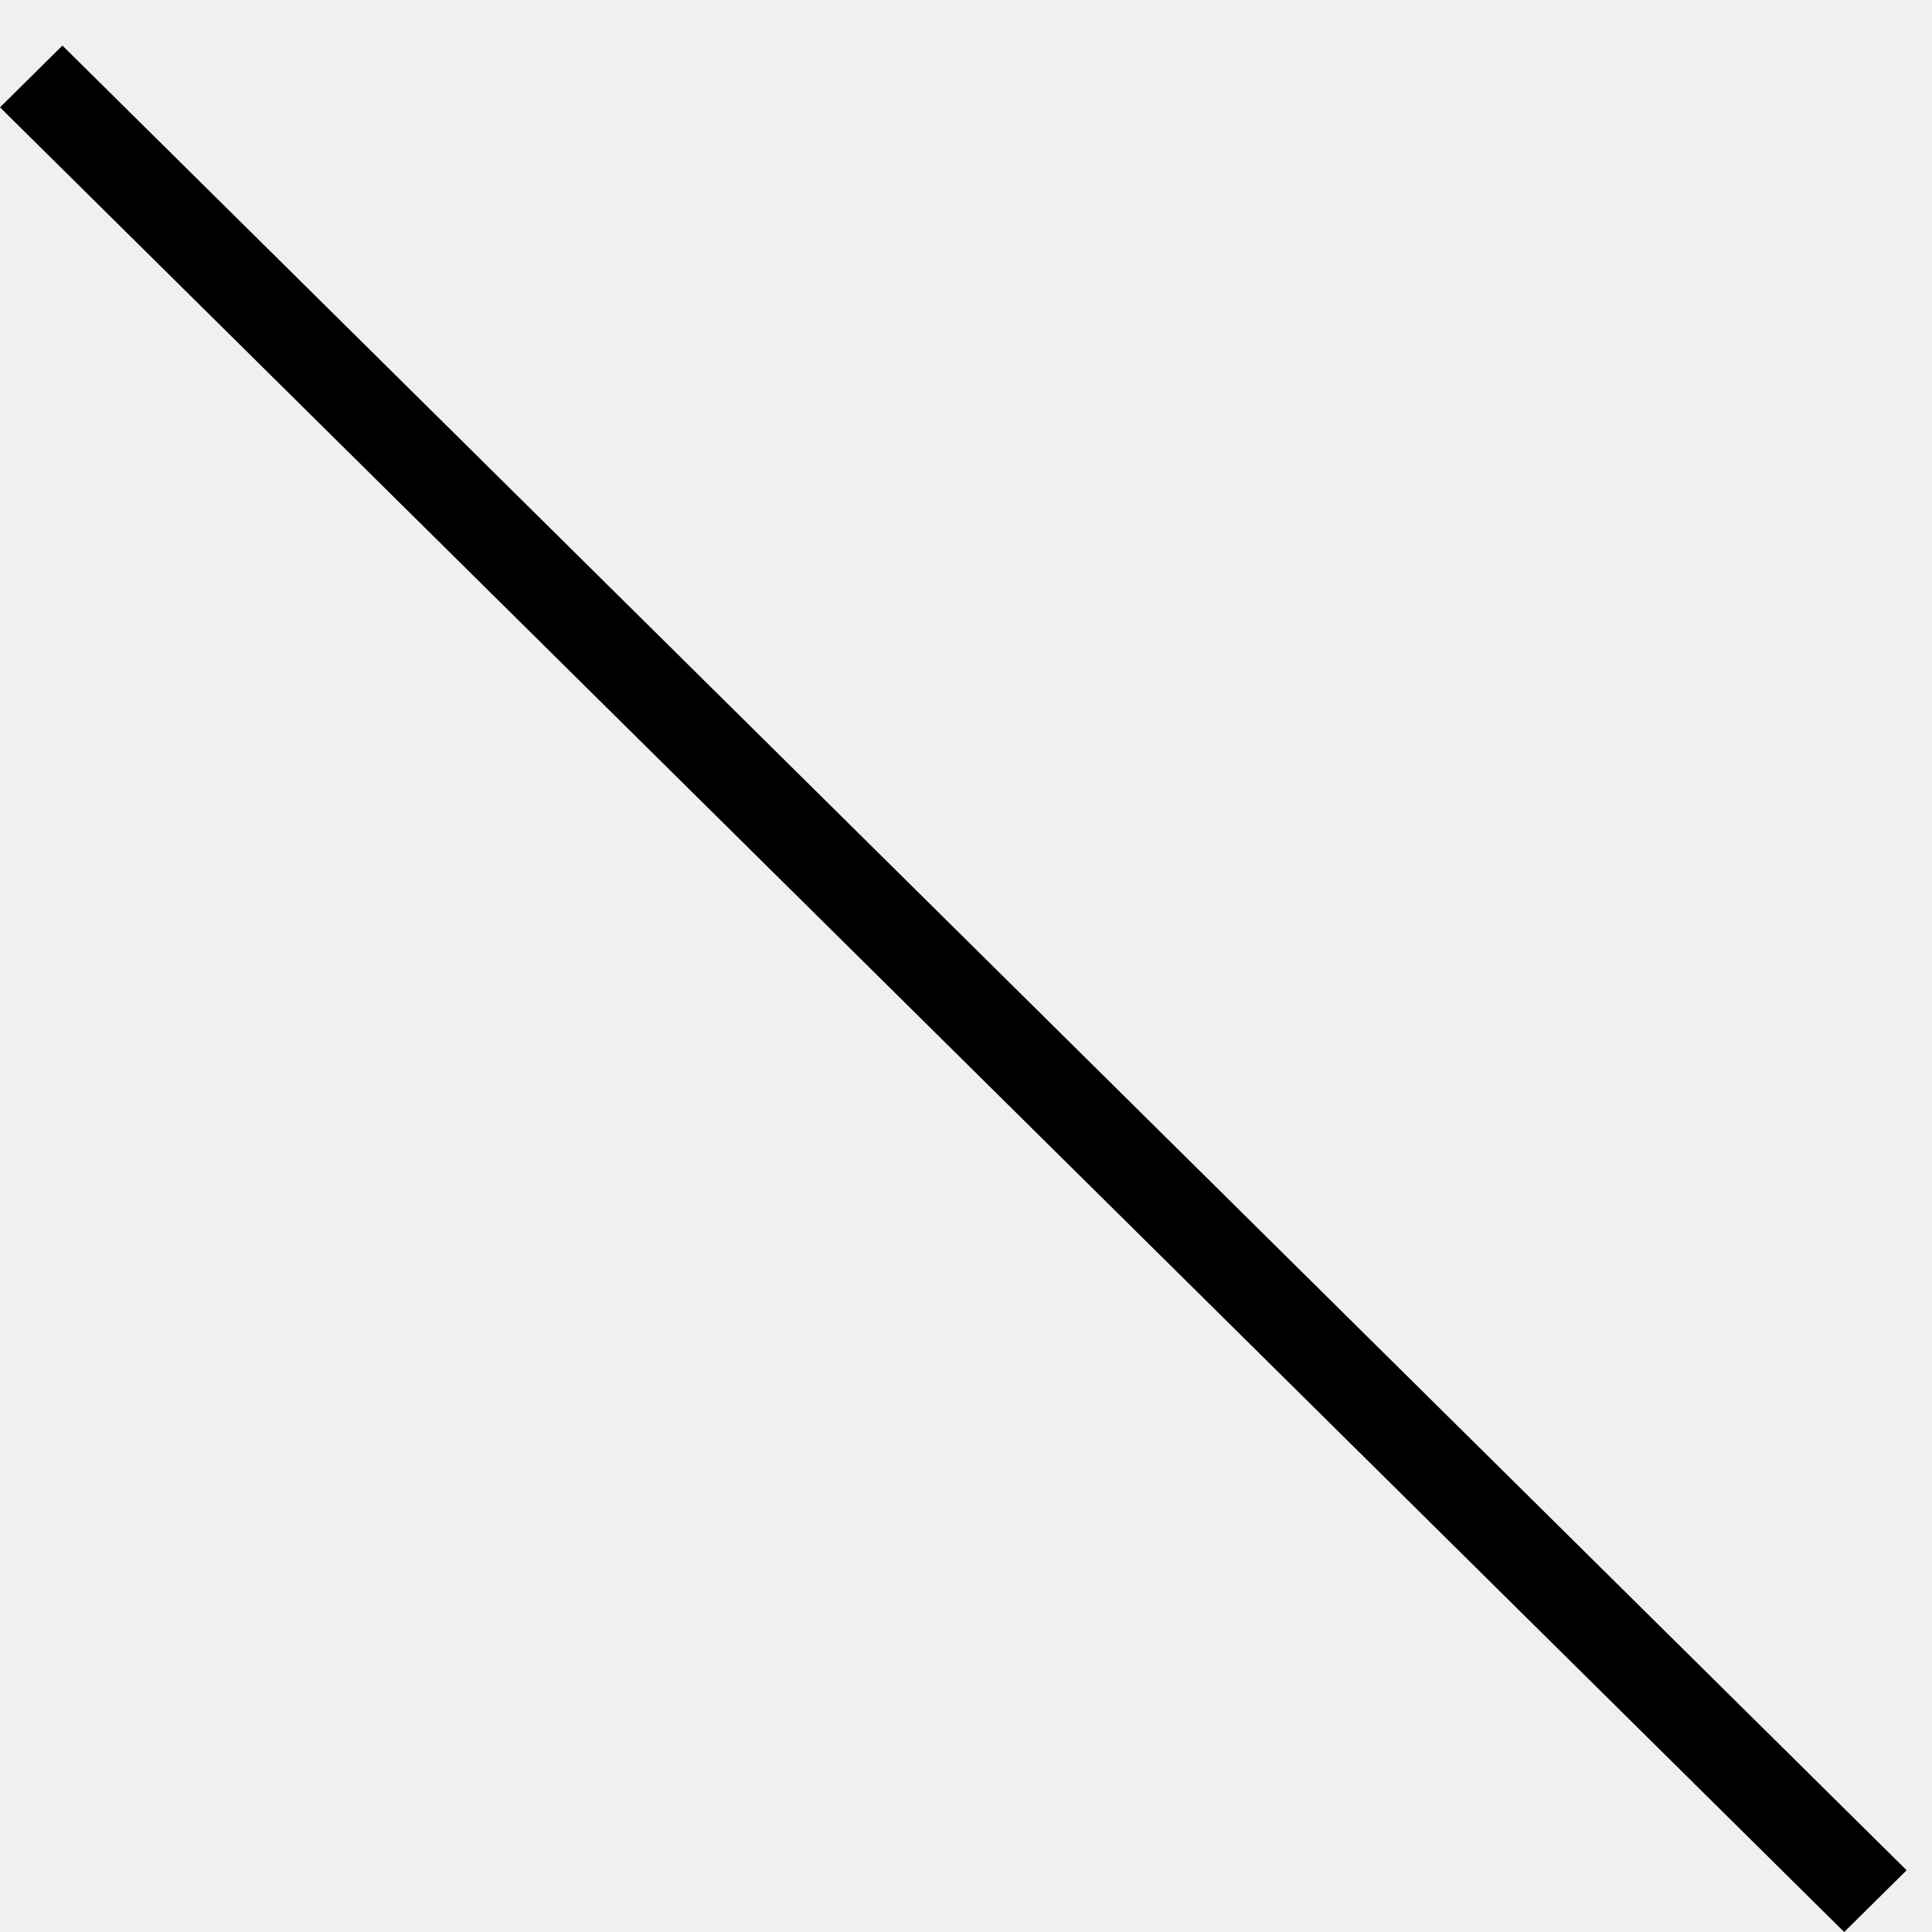
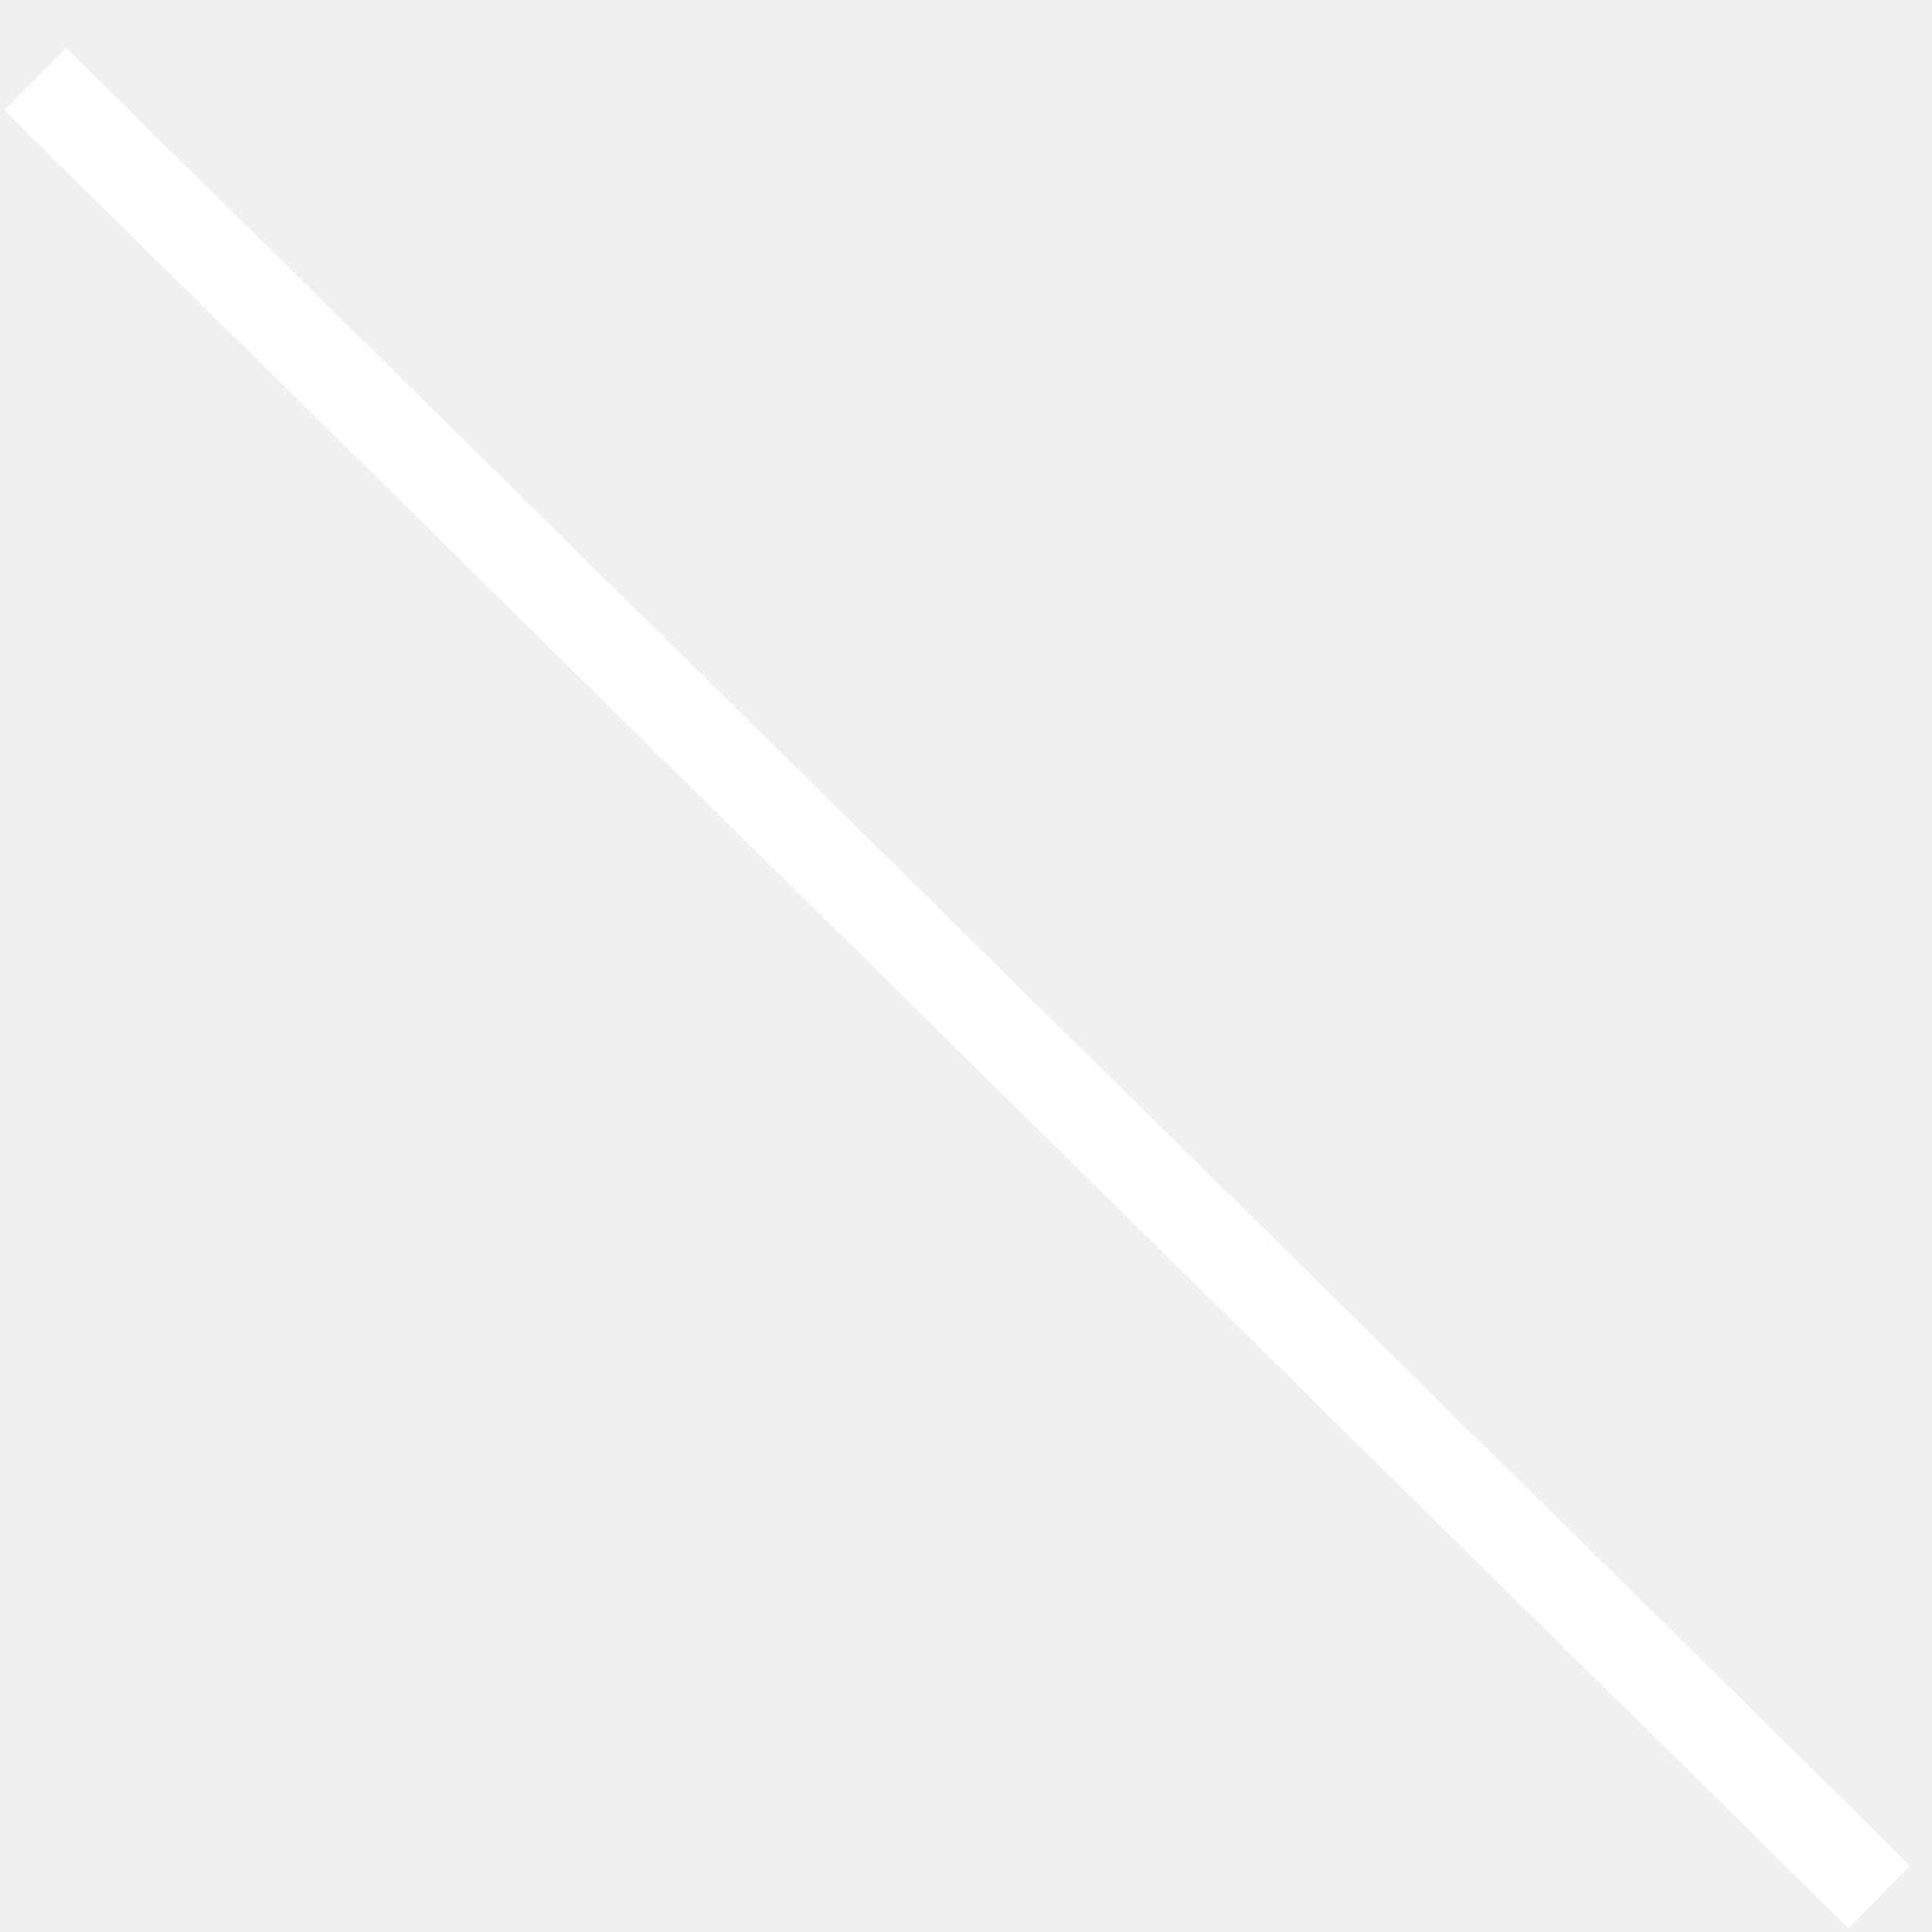
- <svg xmlns="http://www.w3.org/2000/svg" width="22" height="22" viewBox="0 0 22 22" fill="none">
-   <line y1="-0.5" x2="29.542" y2="-0.5" transform="matrix(0.710858 0.703336 -0.710858 0.703336 0 1.22223)" stroke="black" />
+ <svg xmlns="http://www.w3.org/2000/svg" version="1.1" id="Layer_1" x="0px" y="0px" viewBox="0 0 22 22" style="enable-background:new 0 0 22 22;" xml:space="preserve">
+   <style type="text/css">
+ 	.st0{fill:none;stroke:#FFFFFF;stroke-width:1;stroke-miterlimit:4;}
+ </style>
+   <line class="st0" x1="0.4" y1="0.9" x2="21.4" y2="21.6" />
</svg>
